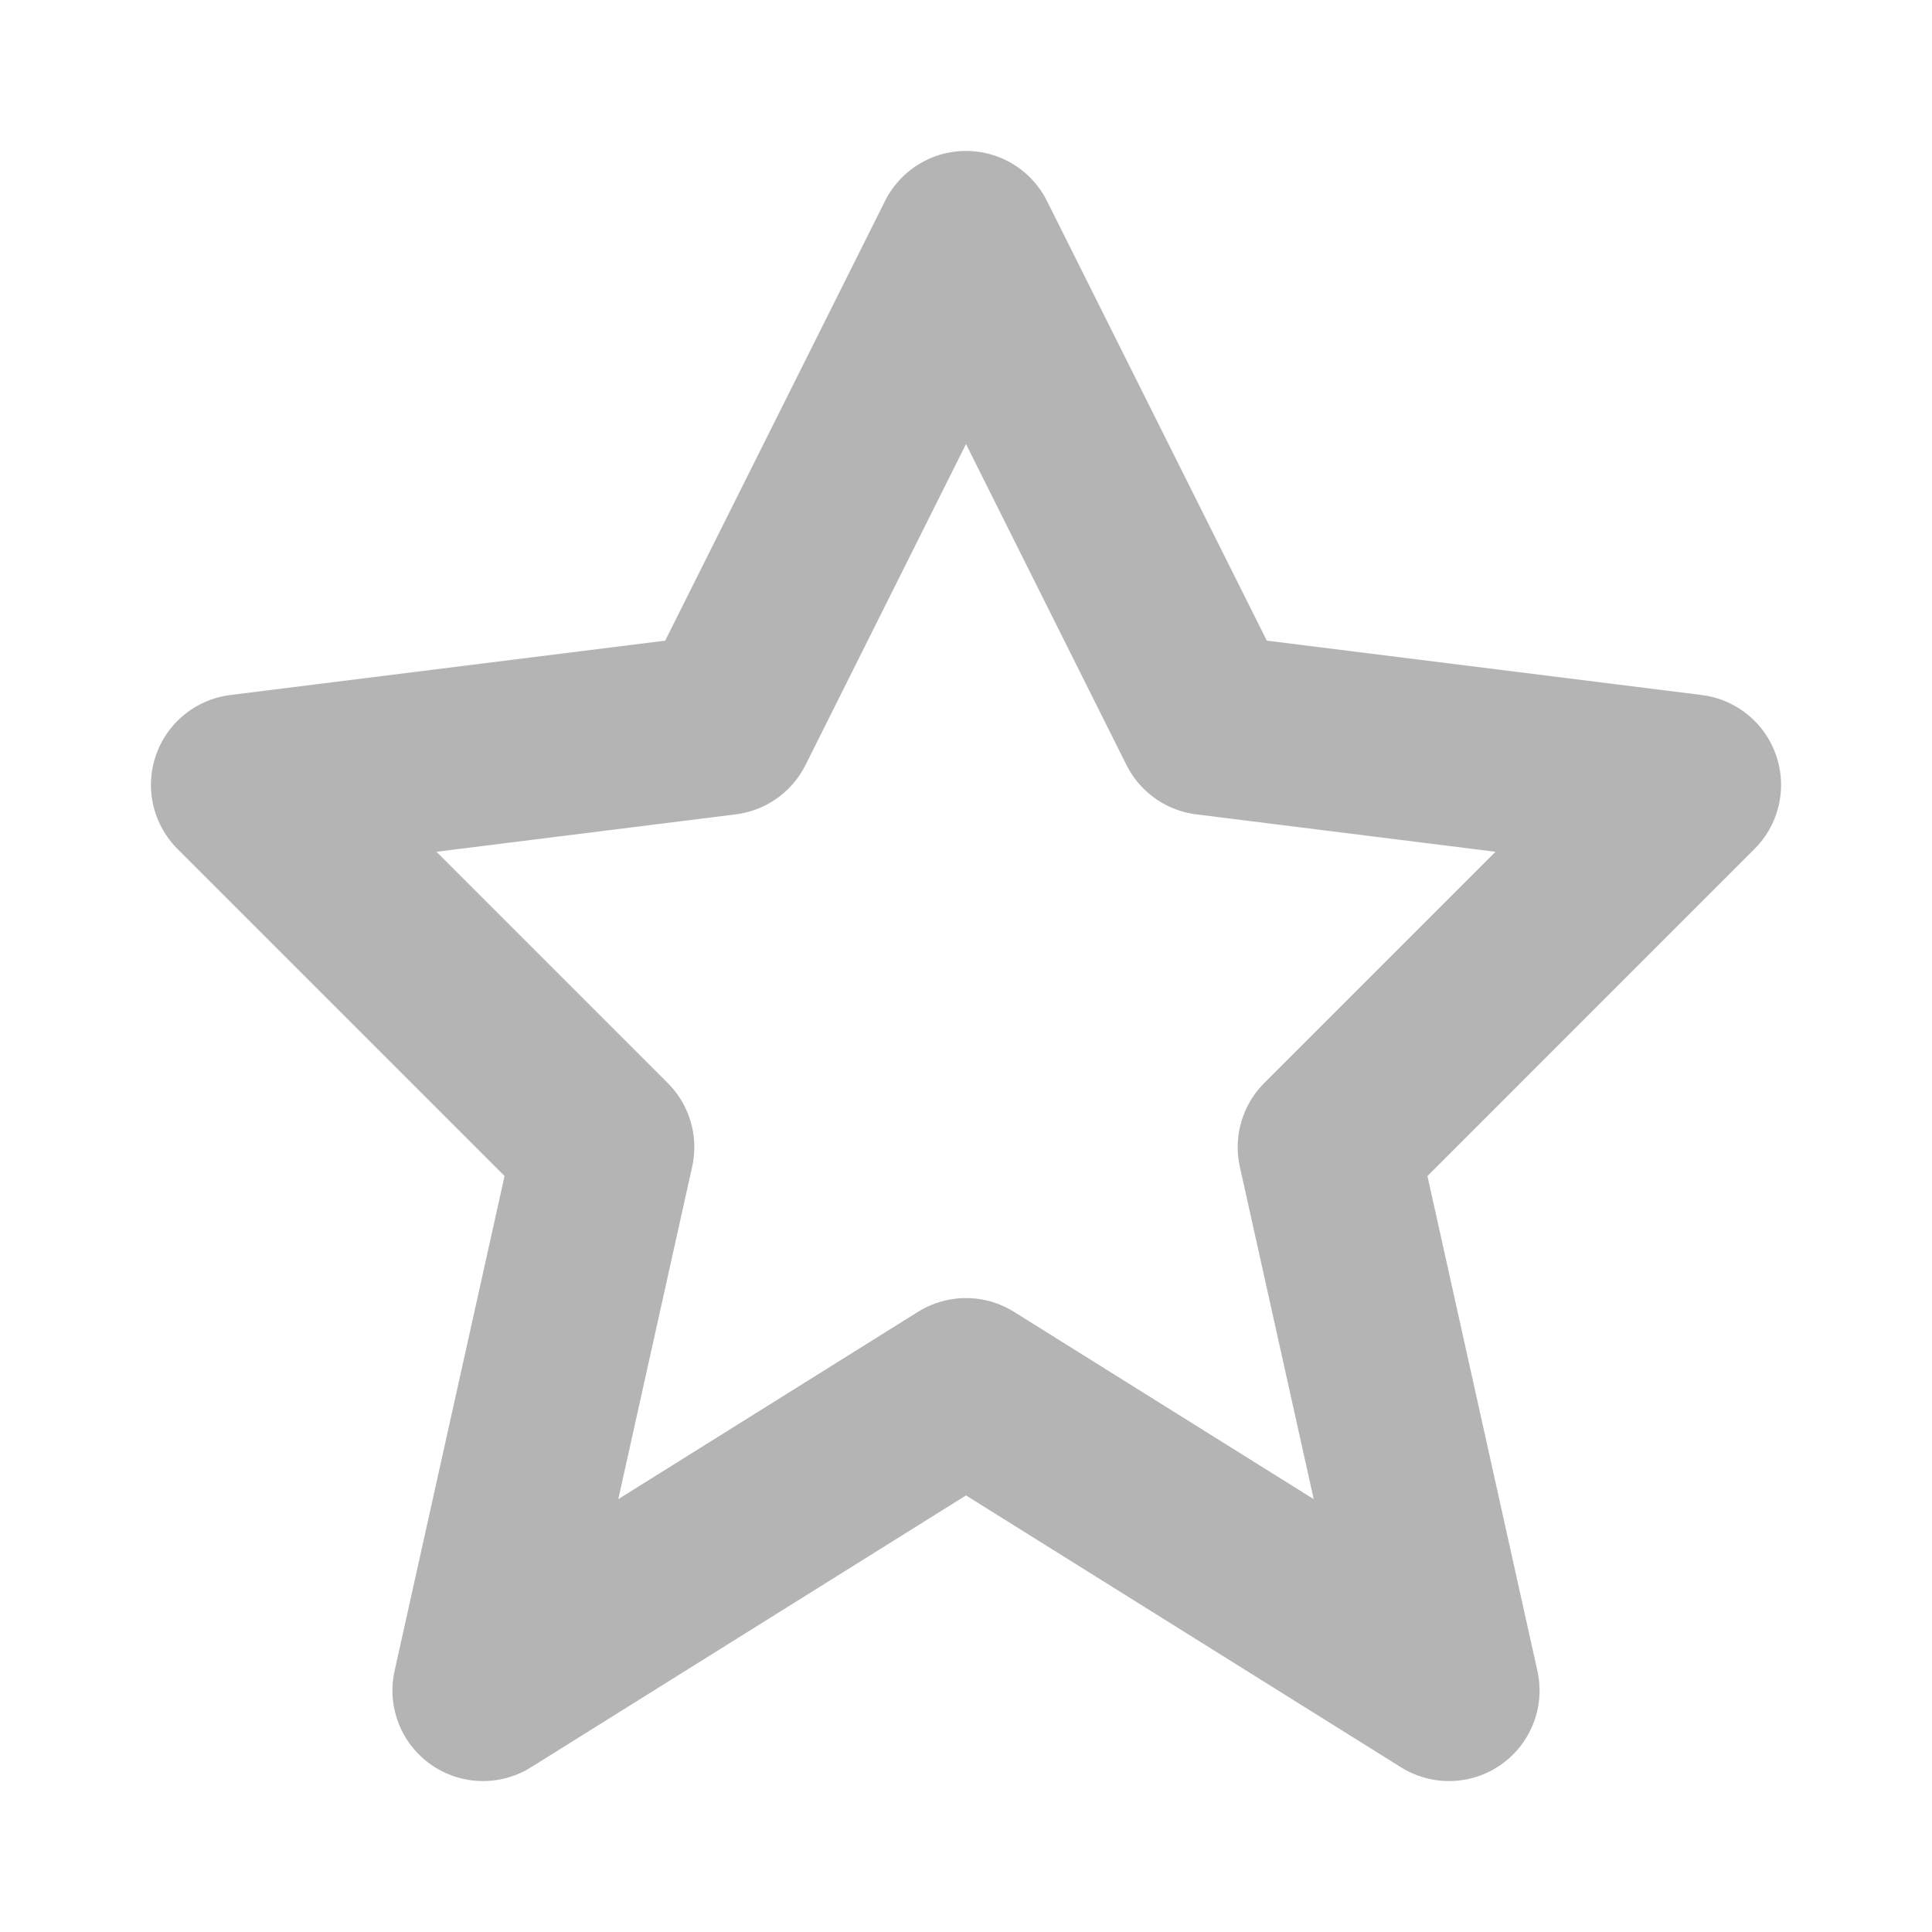
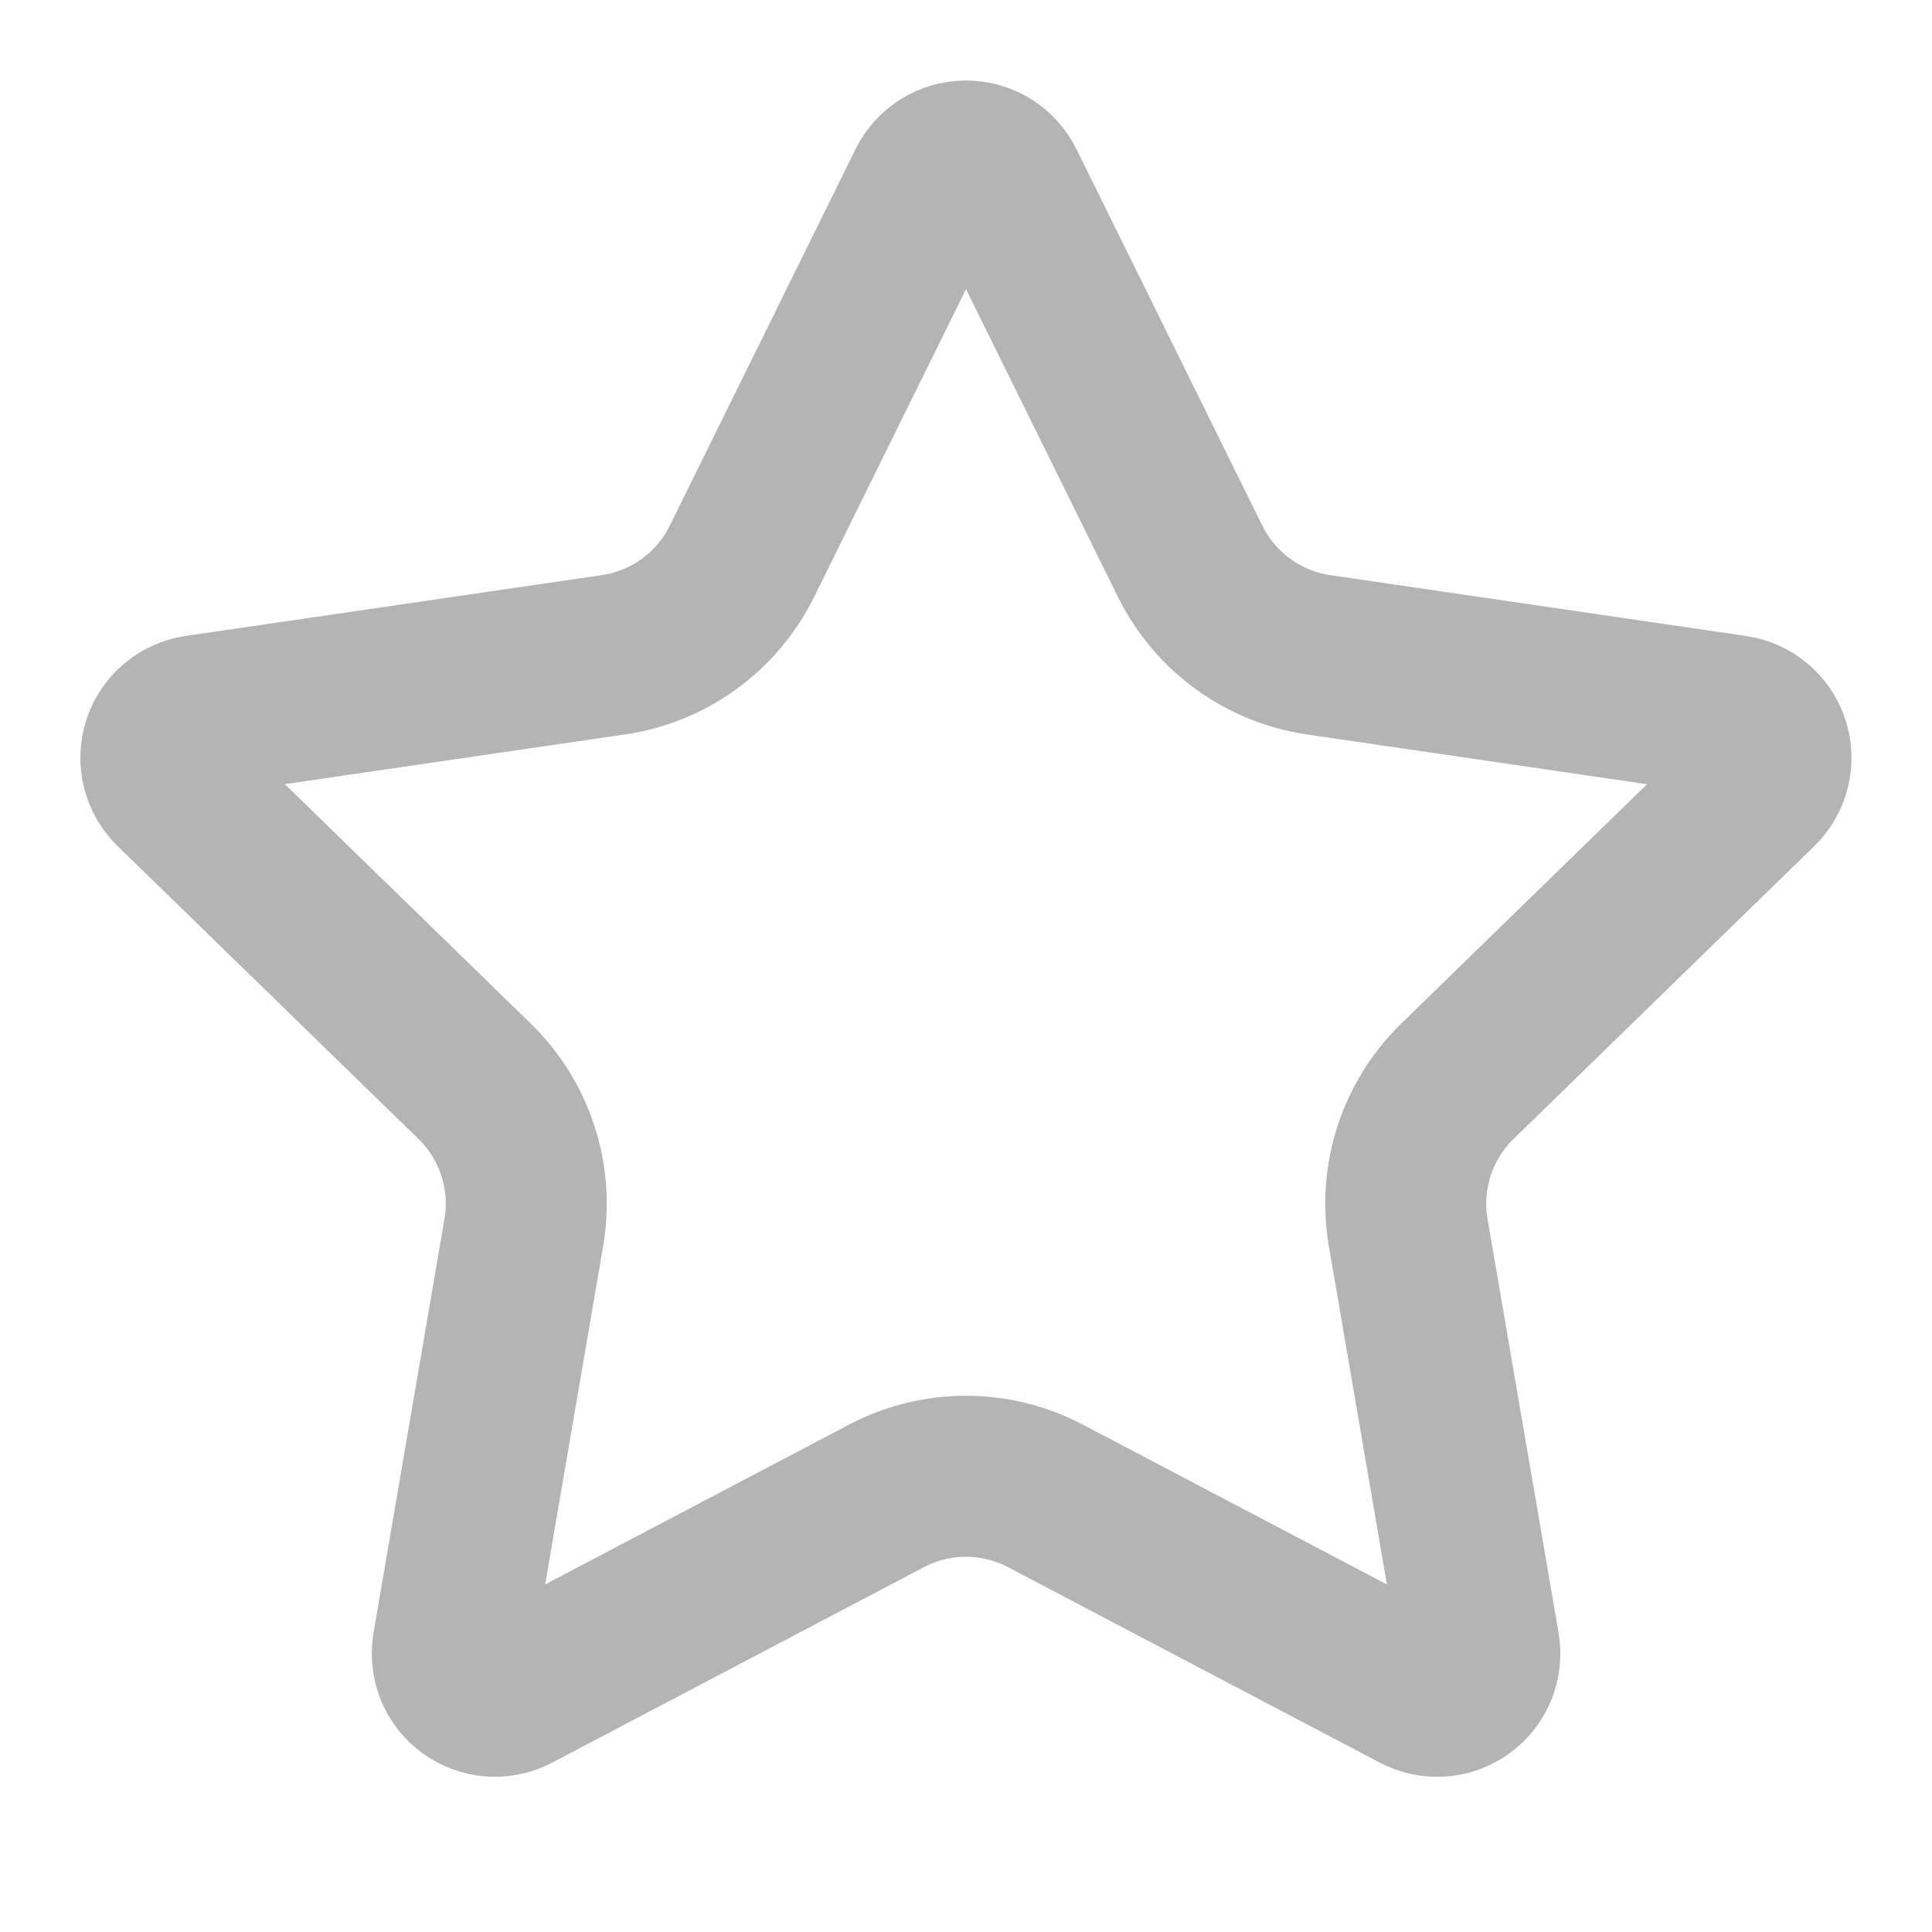
- <svg xmlns="http://www.w3.org/2000/svg" width="16" height="16" viewBox="0 0 16 16" fill="none" stroke="#b4b4b4" stroke-width="1.5" stroke-linecap="round" stroke-linejoin="round">
-   <polygon points="8,2 10,6 14,6.5 11,9.5 12,14 8,11.5 4,14 5,9.5 2,6.5 6,6" />
+ <svg xmlns="http://www.w3.org/2000/svg" width="24" height="24" viewBox="0 0 24 24" fill="none" stroke="#b4b4b4" stroke-width="2" stroke-linecap="round" stroke-linejoin="round">
+   <path d="M11.525 2.295a.53.53 0 0 1 .95 0l2.31 4.679a2.123 2.123 0 0 0 1.595 1.16l5.166.756a.53.53 0 0 1 .294.904l-3.736 3.638a2.123 2.123 0 0 0-.611 1.878l.882 5.14a.53.53 0 0 1-.771.56l-4.618-2.428a2.122 2.122 0 0 0-1.973 0L6.396 21.01a.53.53 0 0 1-.77-.56l.881-5.139a2.122 2.122 0 0 0-.611-1.879L2.16 9.795a.53.53 0 0 1 .294-.906l5.165-.755a2.122 2.122 0 0 0 1.597-1.16z" />
</svg>
